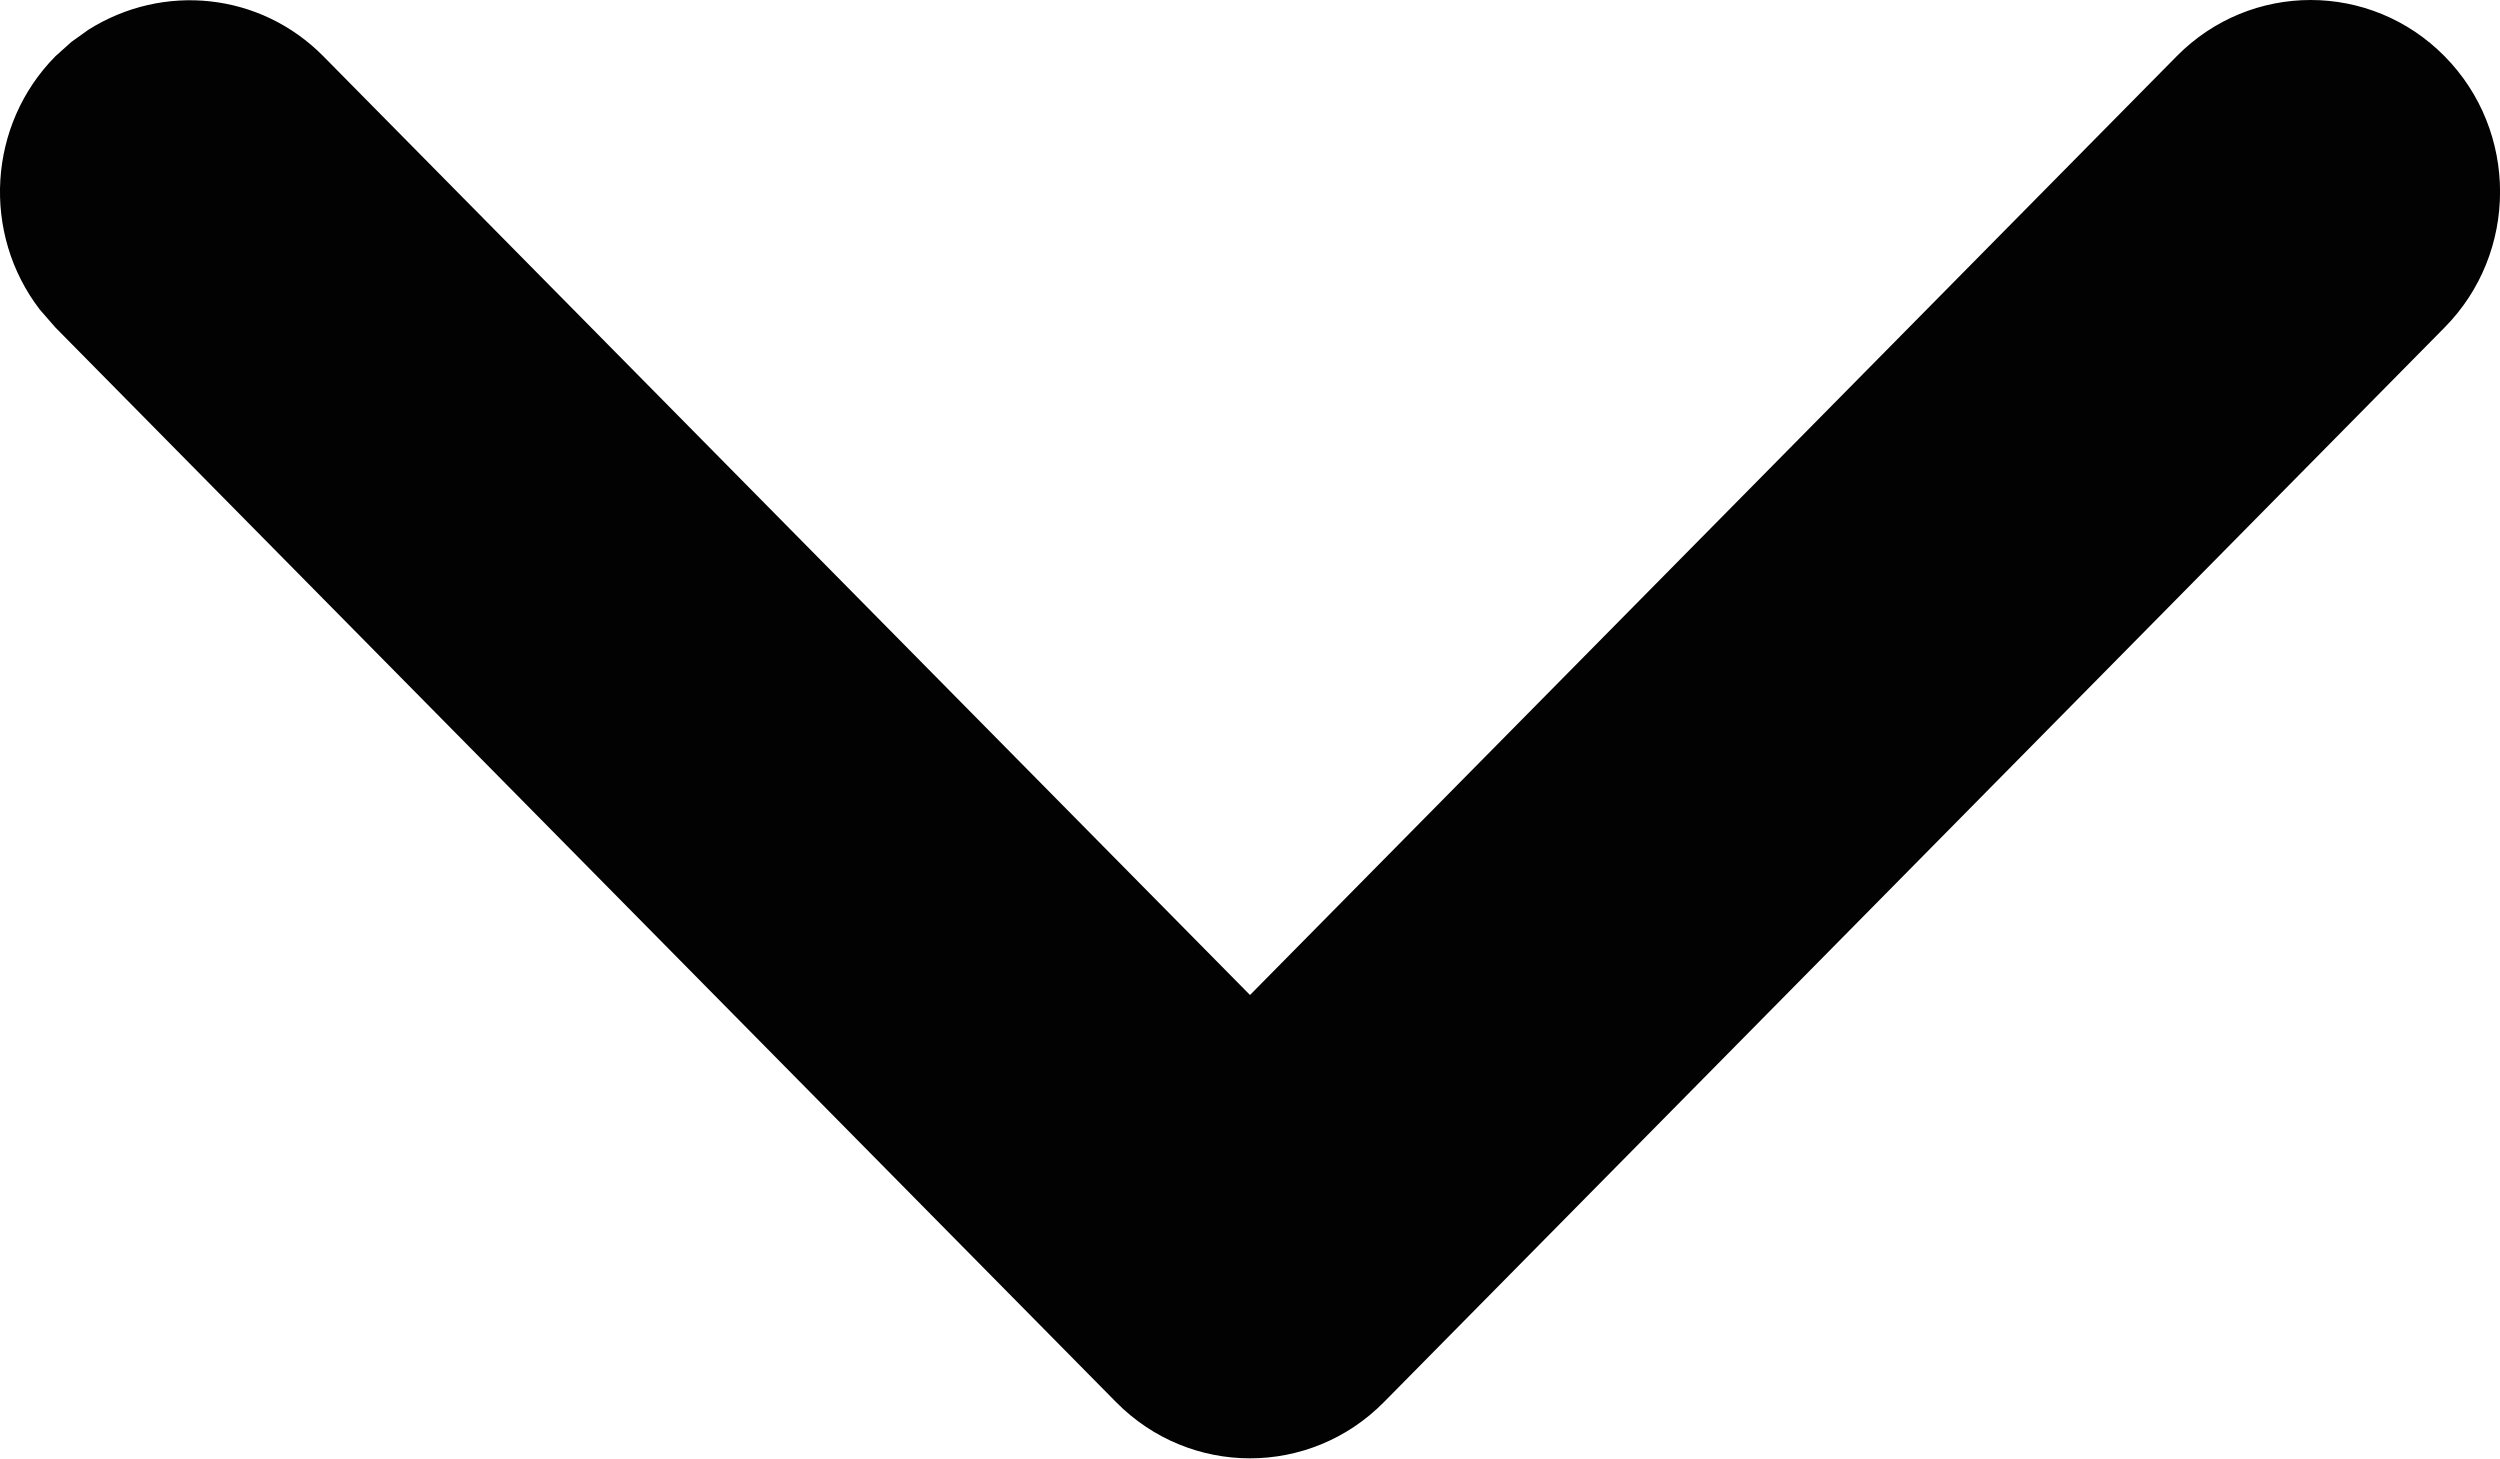
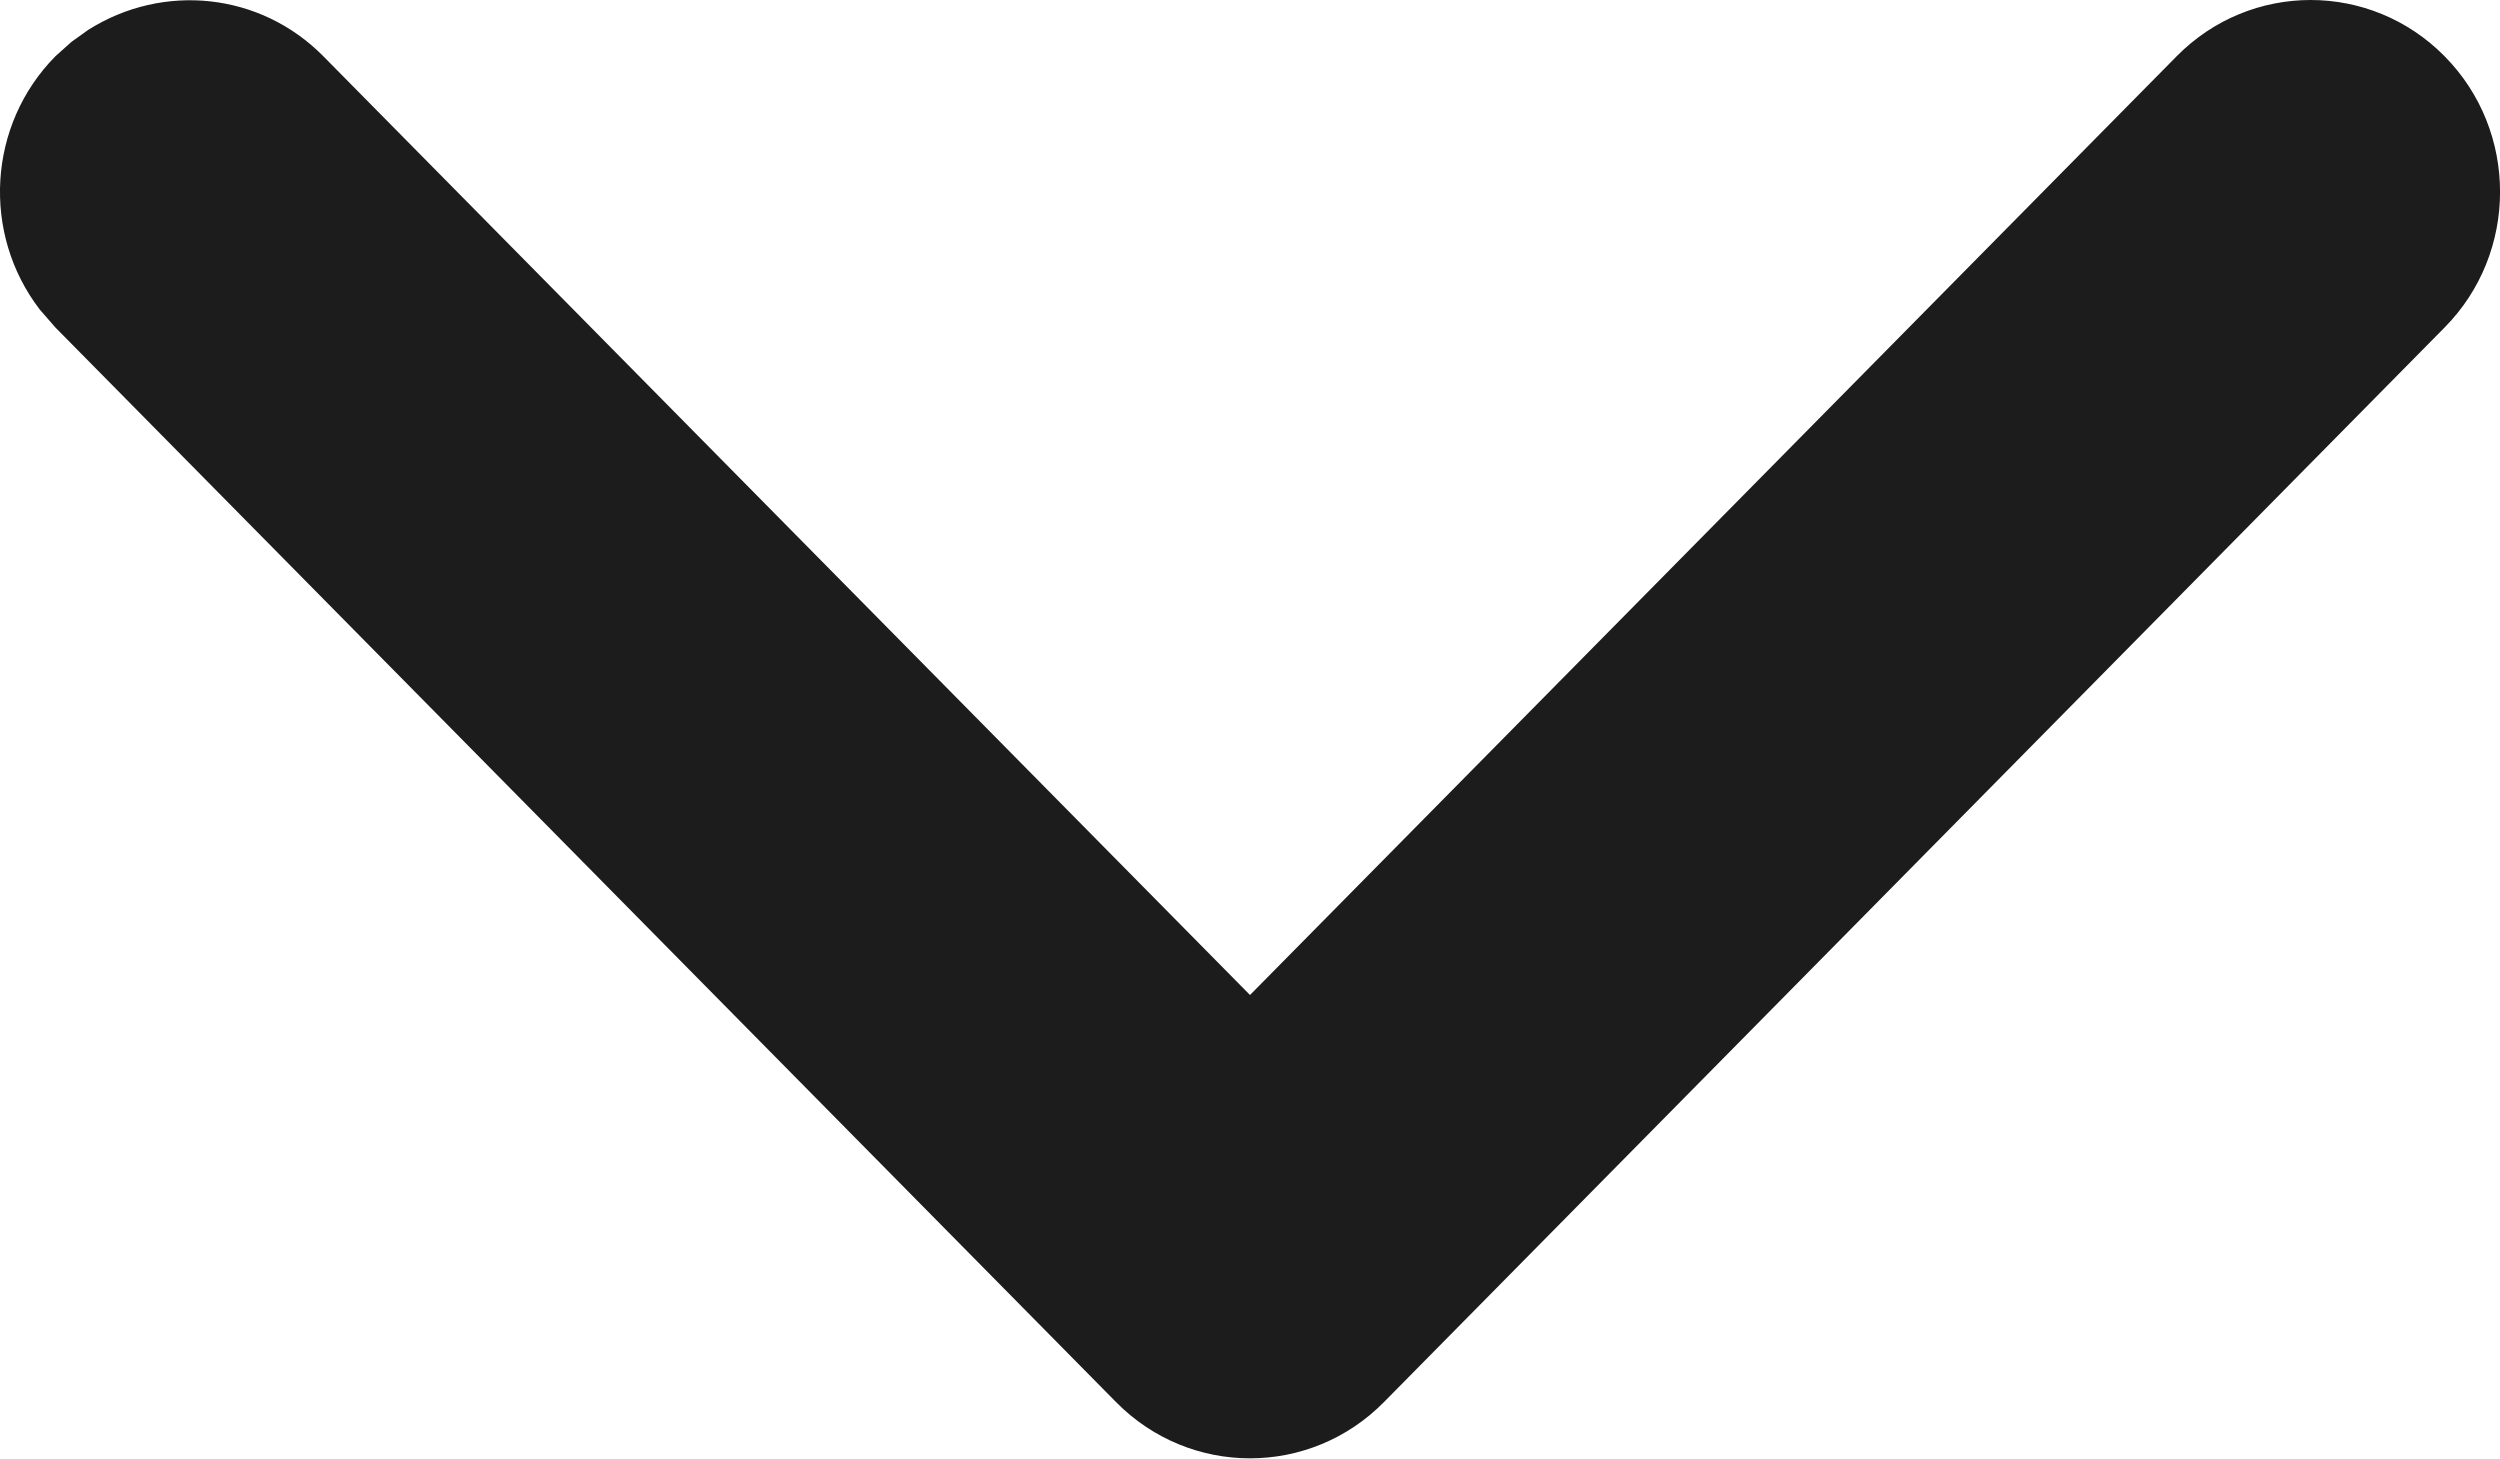
<svg xmlns="http://www.w3.org/2000/svg" width="12" height="7" viewBox="0 0 12 7" fill="none">
-   <path d="M0.343 0.201L0.424 0.143C0.784 -0.084 1.25 -0.036 1.552 0.27L6 4.776L10.448 0.27C10.803 -0.09 11.379 -0.09 11.734 0.27C12.089 0.629 12.089 1.213 11.734 1.572L6.643 6.73C6.288 7.09 5.712 7.09 5.357 6.73L0.266 1.572L0.191 1.486C-0.089 1.121 -0.059 0.599 0.266 0.27L0.343 0.201Z" fill="#020202" />
+   <path d="M0.343 0.201L0.424 0.143C0.784 -0.084 1.25 -0.036 1.552 0.27L6 4.776L10.448 0.27C10.803 -0.09 11.379 -0.09 11.734 0.27C12.089 0.629 12.089 1.213 11.734 1.572L6.643 6.73C6.288 7.09 5.712 7.09 5.357 6.73L0.266 1.572L0.191 1.486C-0.089 1.121 -0.059 0.599 0.266 0.27L0.343 0.201Z" fill="#1c1c1c" />
</svg>
